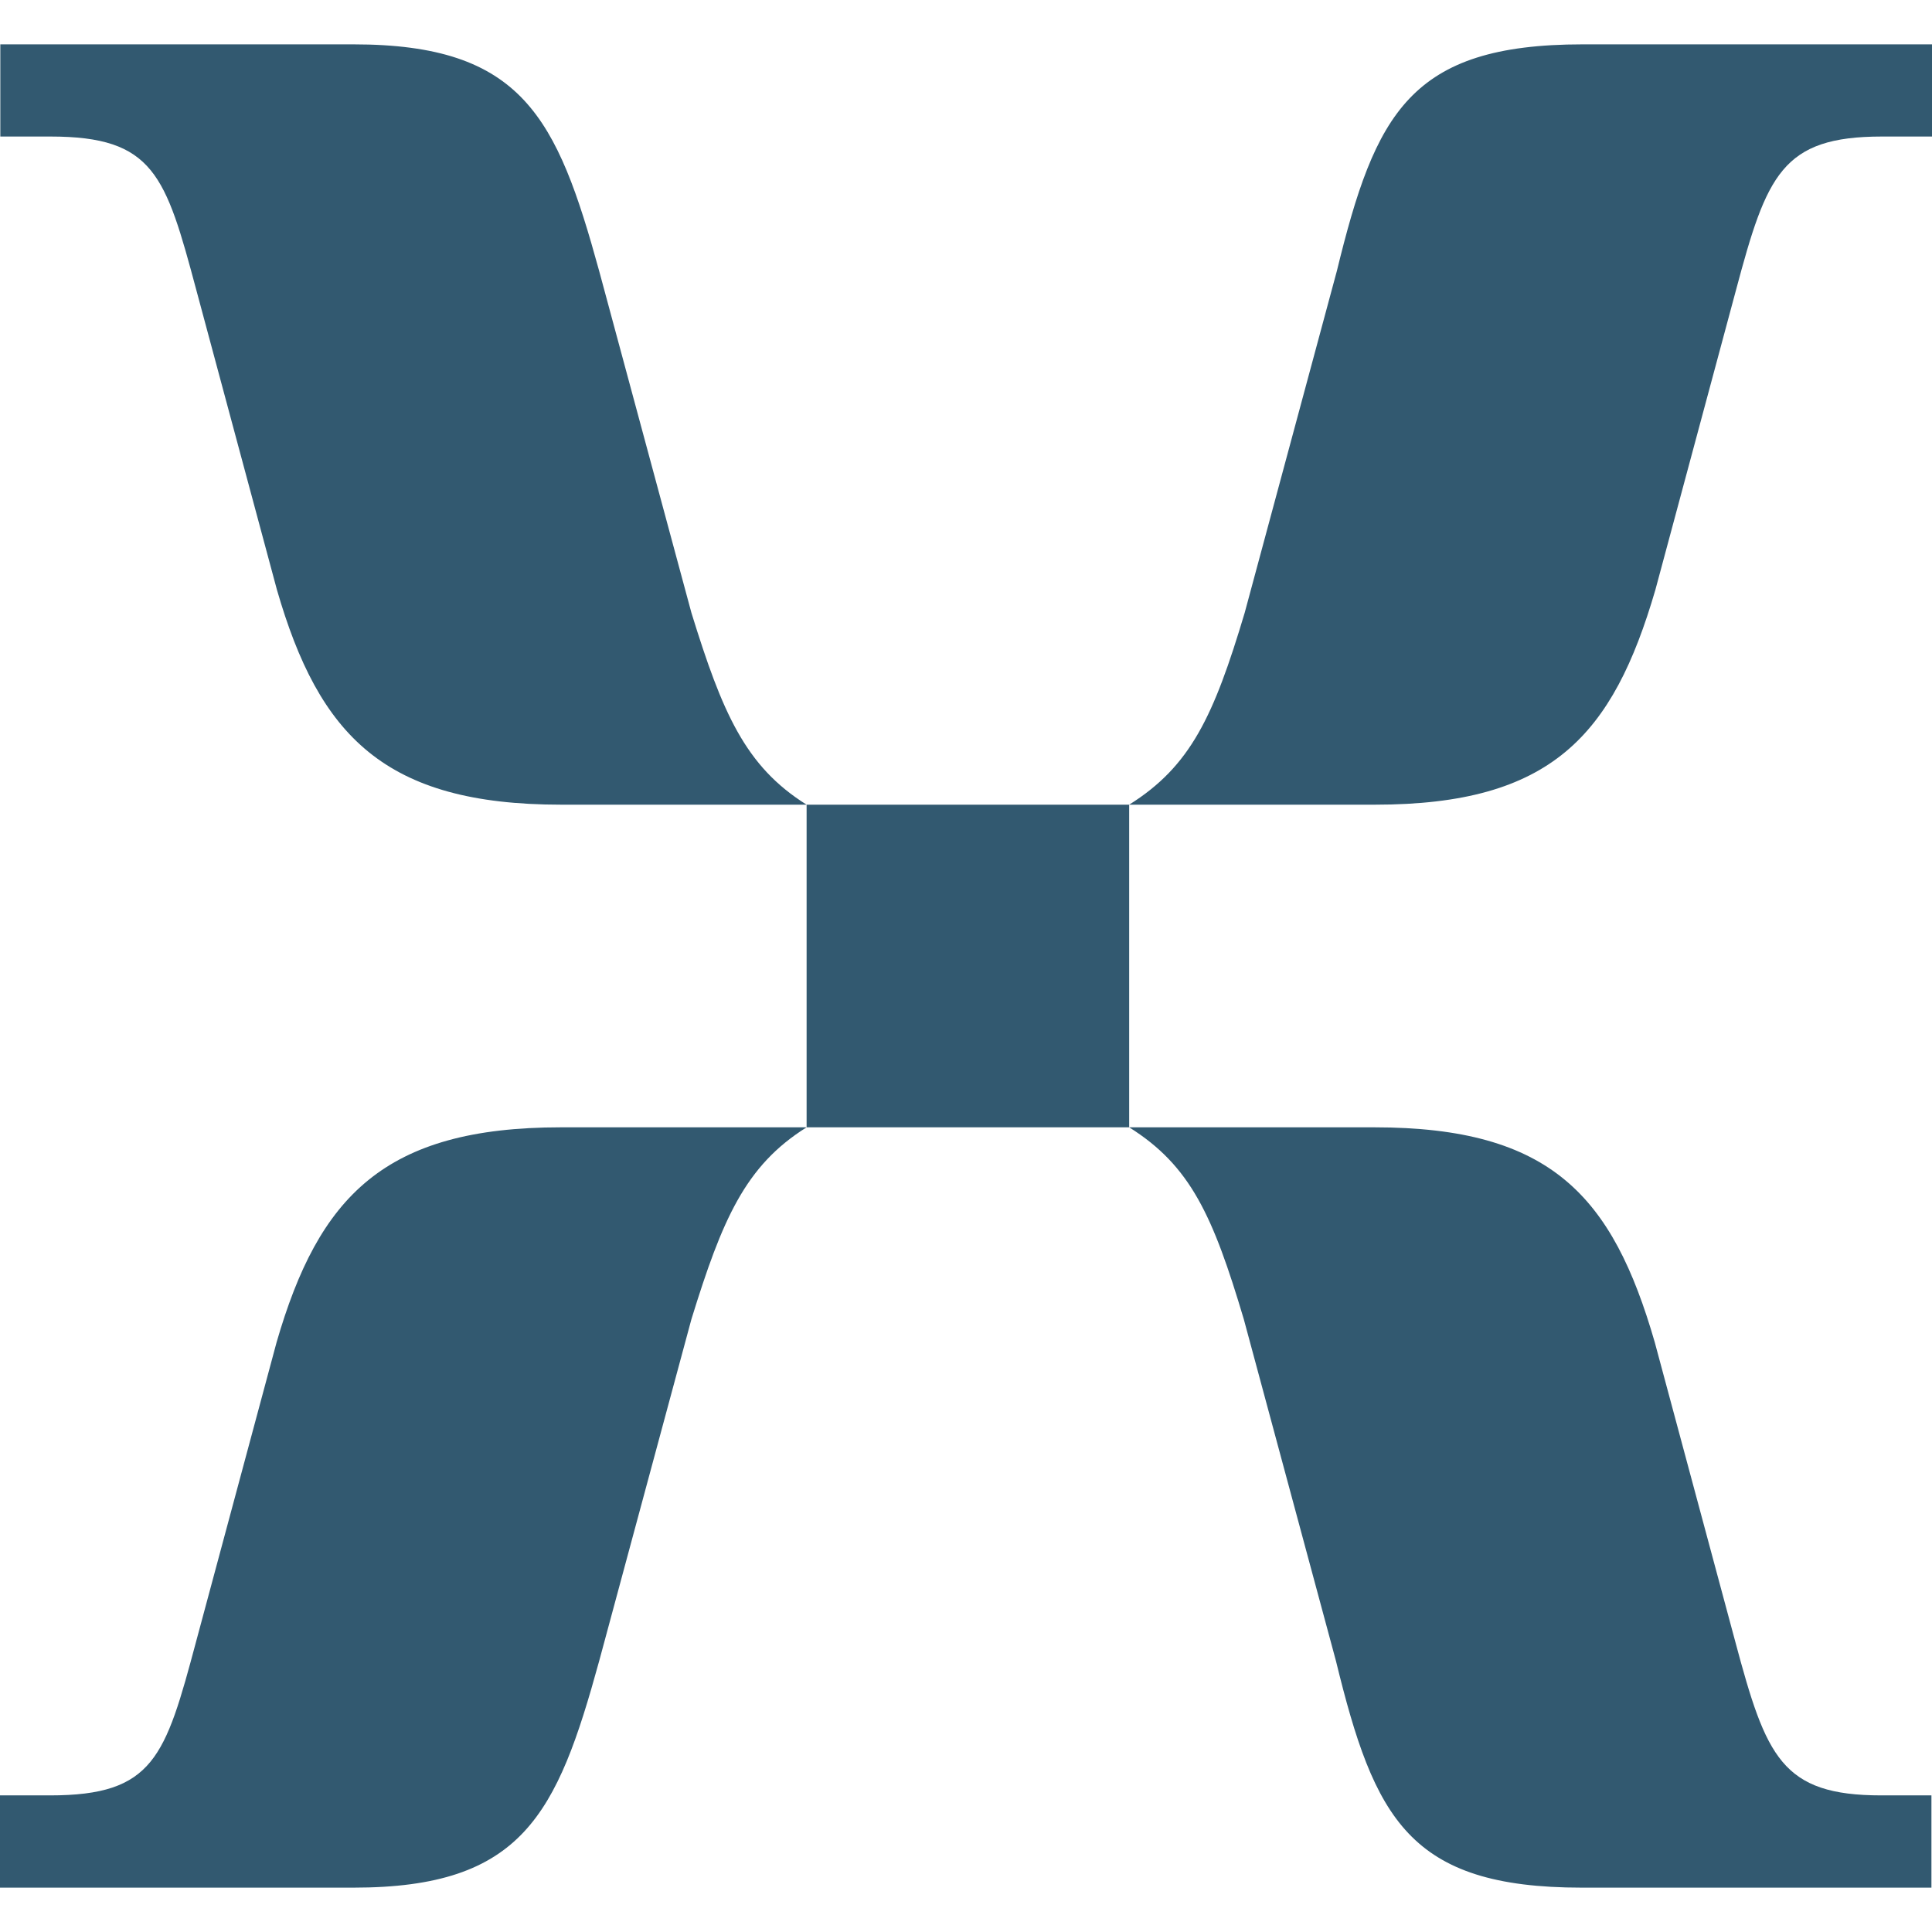
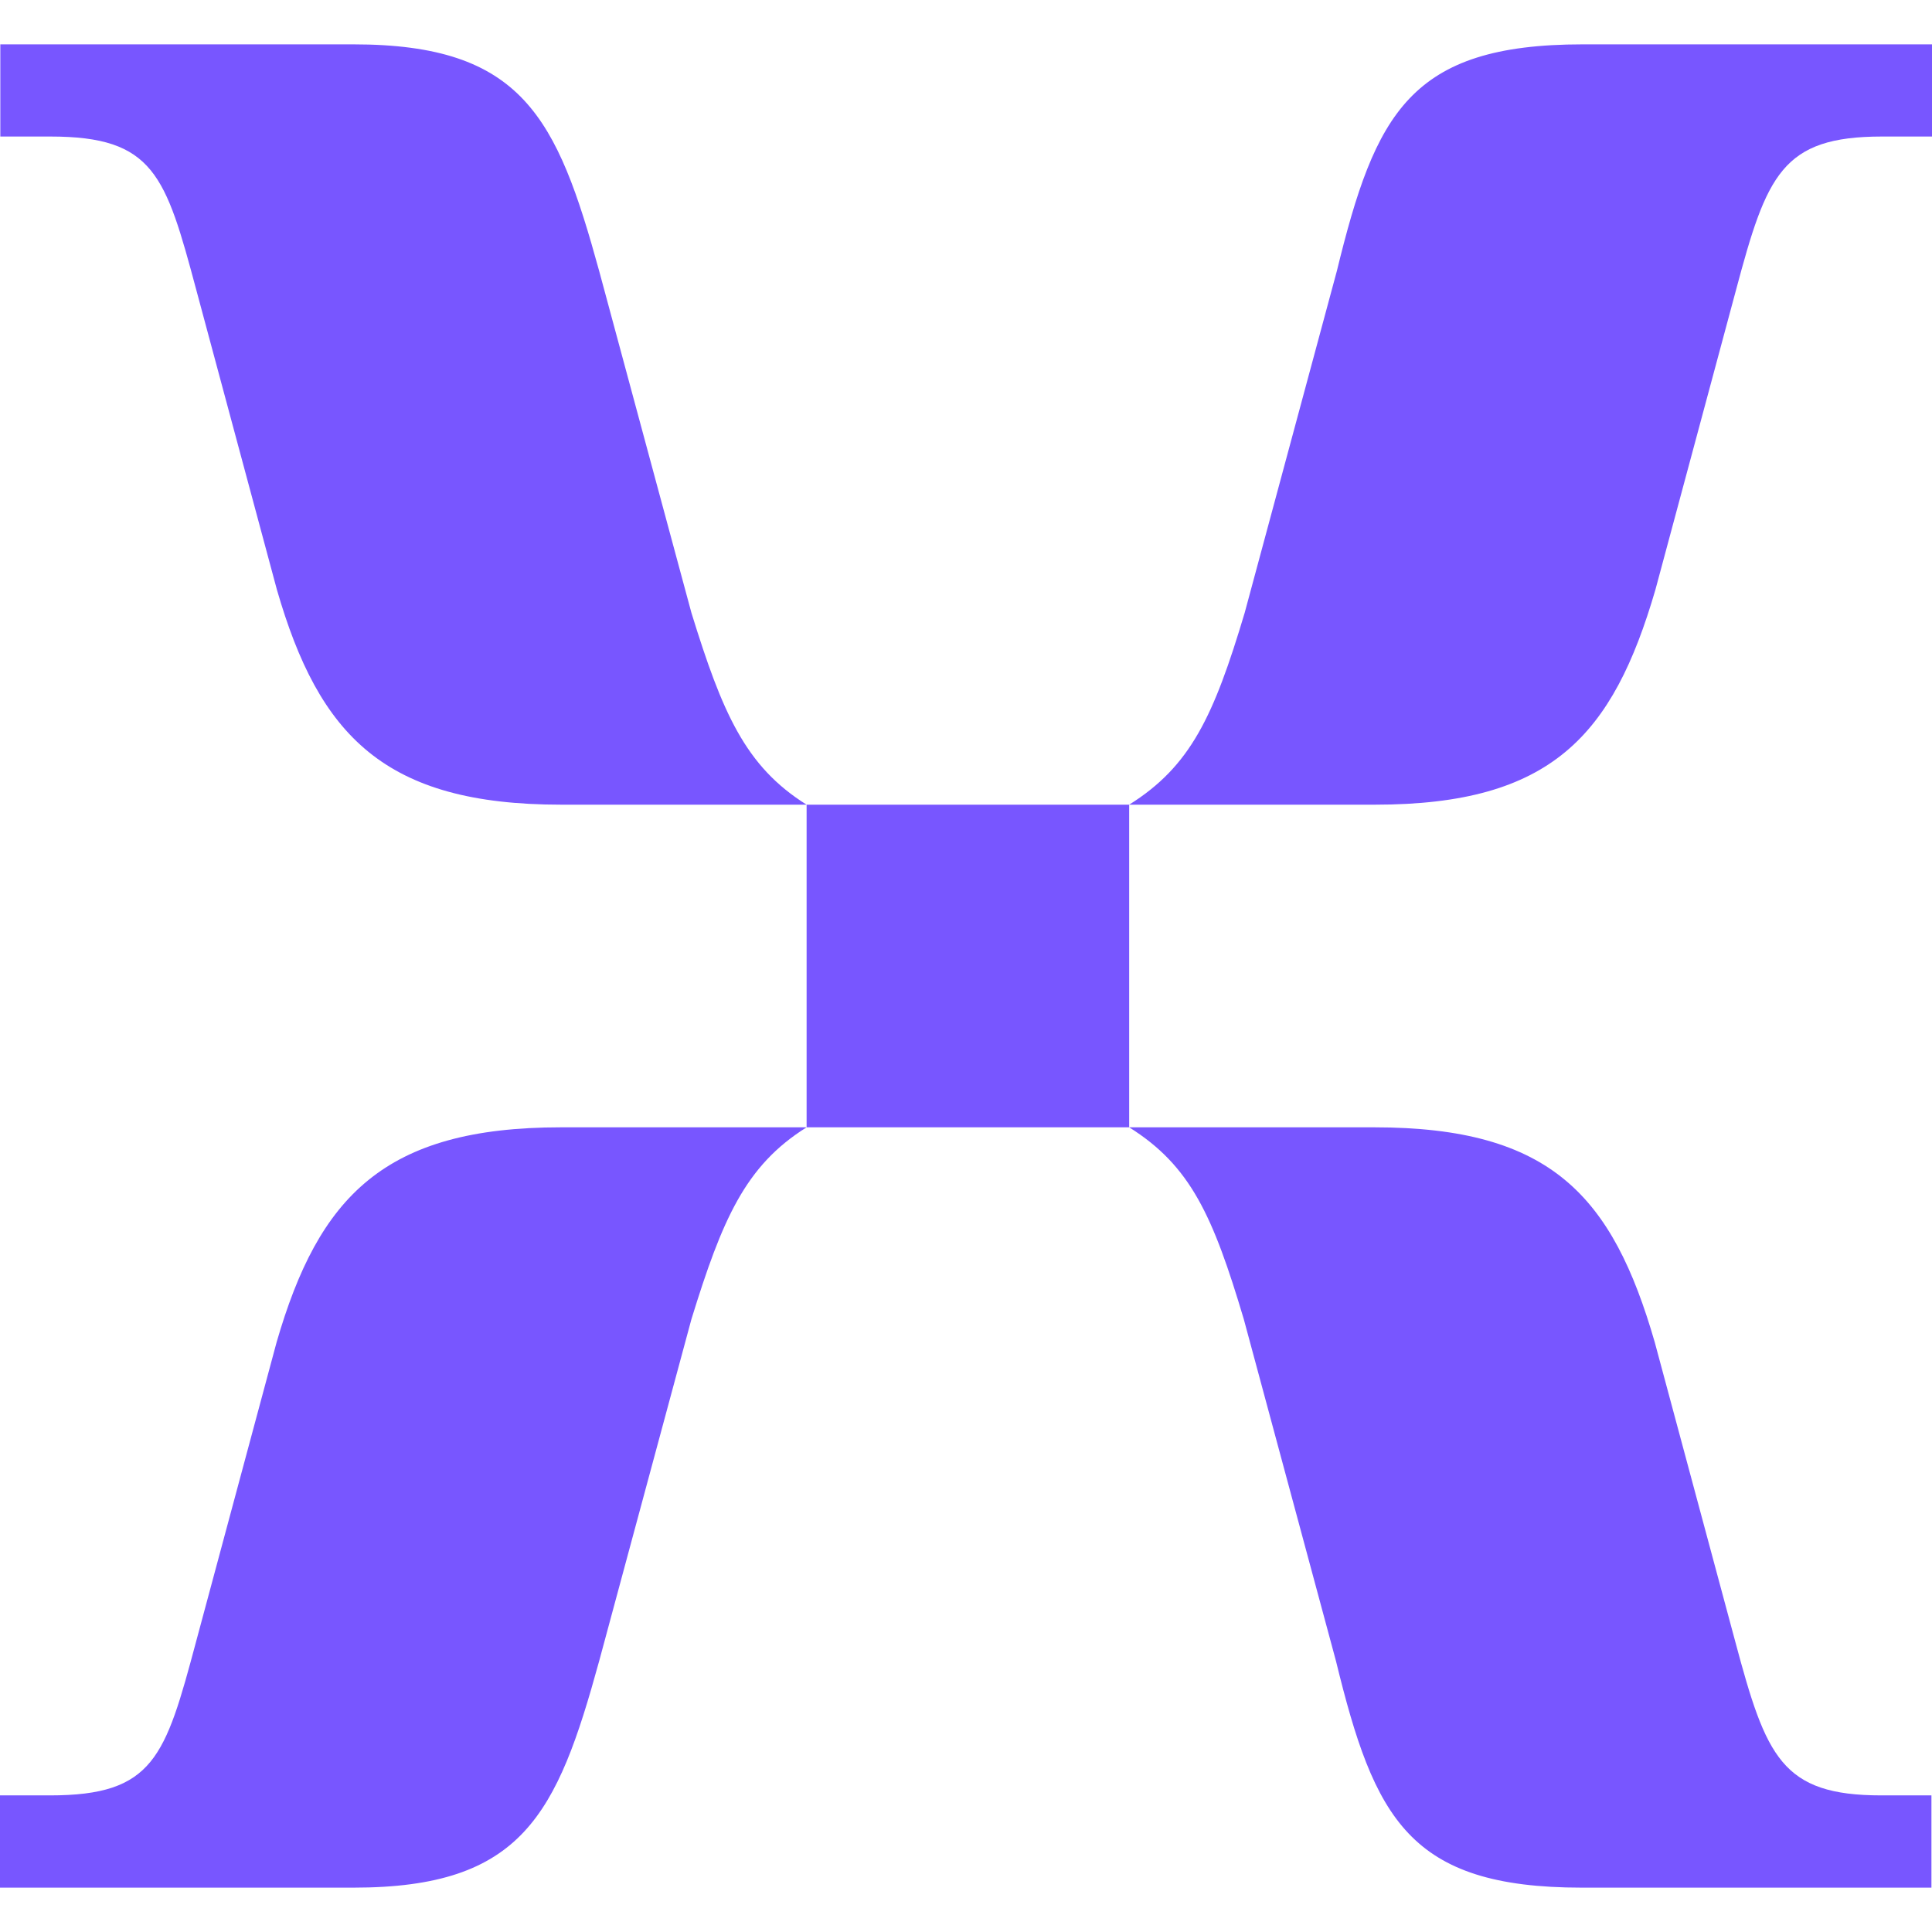
- <svg xmlns="http://www.w3.org/2000/svg" width="24" height="24" viewBox="0 0 24 24" color="#325970">
+ <svg xmlns="http://www.w3.org/2000/svg" width="24" height="24" viewBox="0 0 24 24" color="#7856FF">
  <path fill="currentColor" d="M6.967 9.996h3.053c-.763-.477-1.048-1.145-1.431-2.384L7.443 3.366C6.919 1.458 6.49.551 4.39.551H.004v1.145h.621c1.286 0 1.431.477 1.814 1.908L3.44 7.326c.524 1.814 1.337 2.67 3.53 2.67zm7.06 0h3.053c2.194 0 2.956-.86 3.484-2.67l1.001-3.722c.382-1.431.57-1.908 1.814-1.908H24V.551h-4.34c-2.146 0-2.576.86-3.053 2.815l-1.145 4.246c-.384 1.286-.673 1.907-1.435 2.384m-4.007 4.008h4.007V9.996H10.02zM0 23.449h4.39c2.1 0 2.529-.907 3.053-2.815l1.146-4.246c.383-1.239.668-1.907 1.431-2.384H6.967c-2.194 0-3.007.86-3.531 2.67l-1.001 3.722c-.383 1.431-.524 1.907-1.814 1.907H0zm19.65 0h4.343v-1.146h-.622c-1.239 0-1.431-.476-1.814-1.907l-1.001-3.722c-.524-1.814-1.286-2.67-3.483-2.67h-3.046c.762.477 1.041 1.098 1.424 2.384l1.145 4.246c.477 1.955.907 2.815 3.054 2.815" />
</svg>
